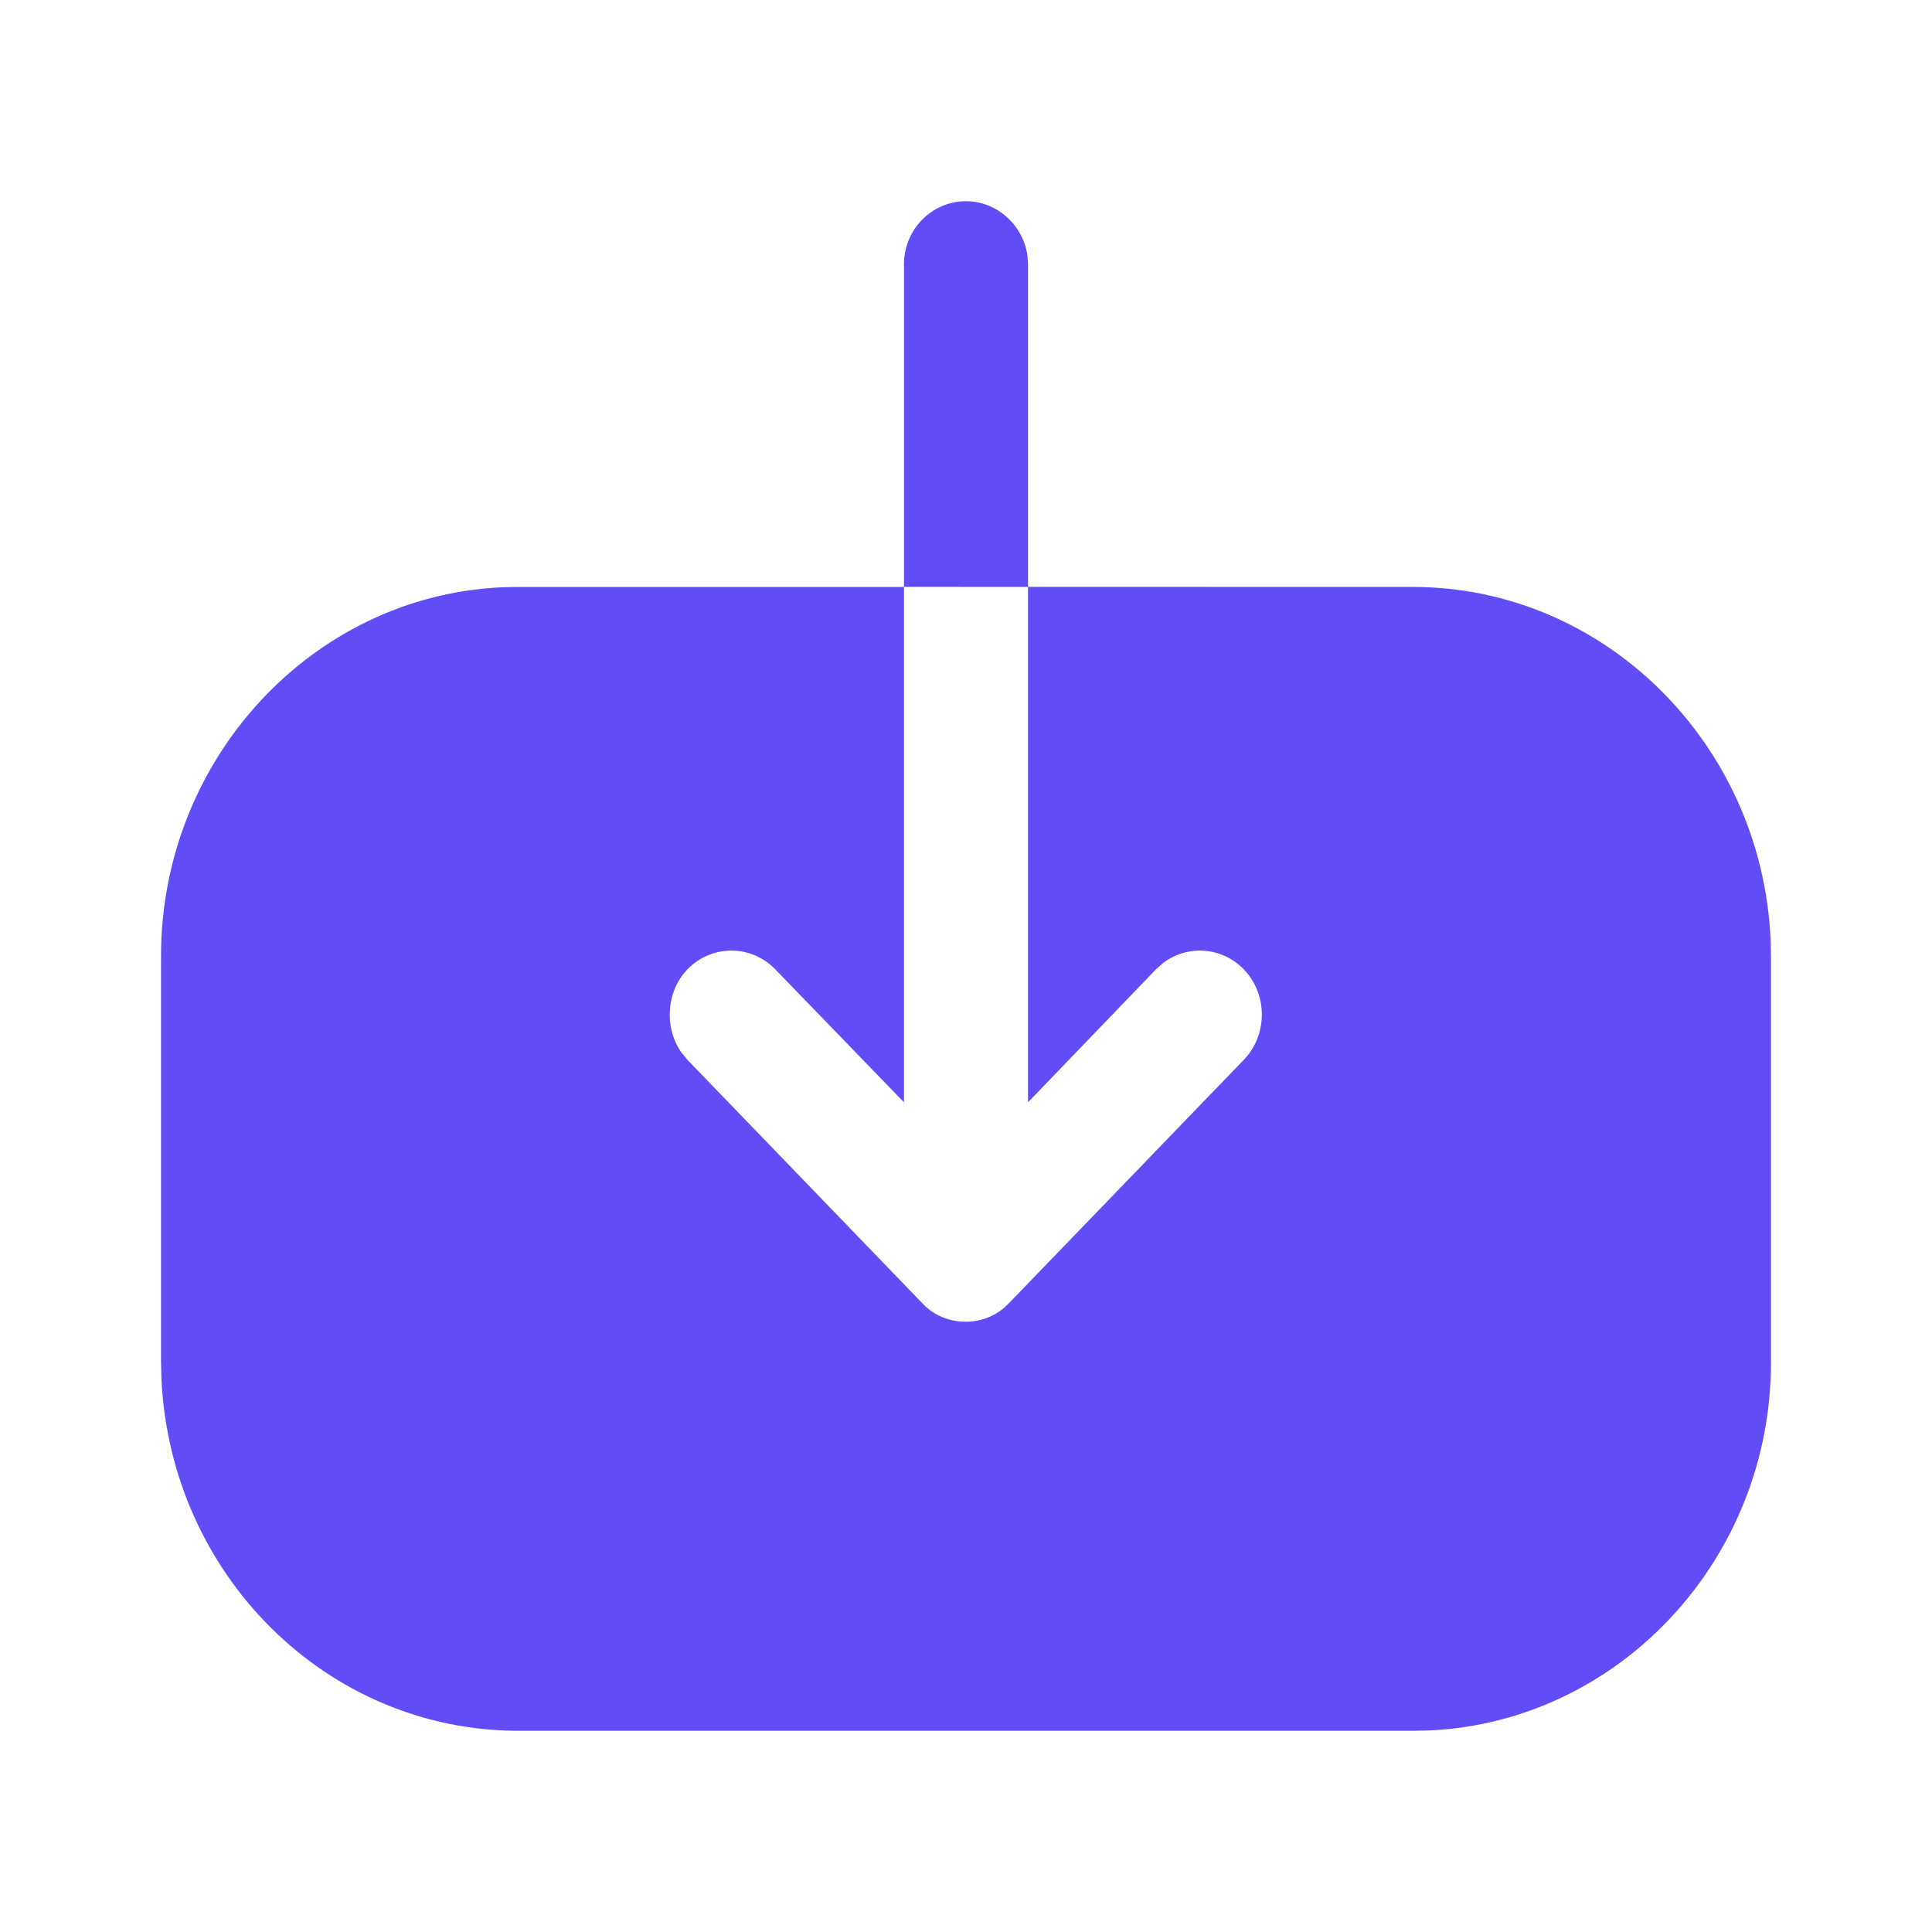
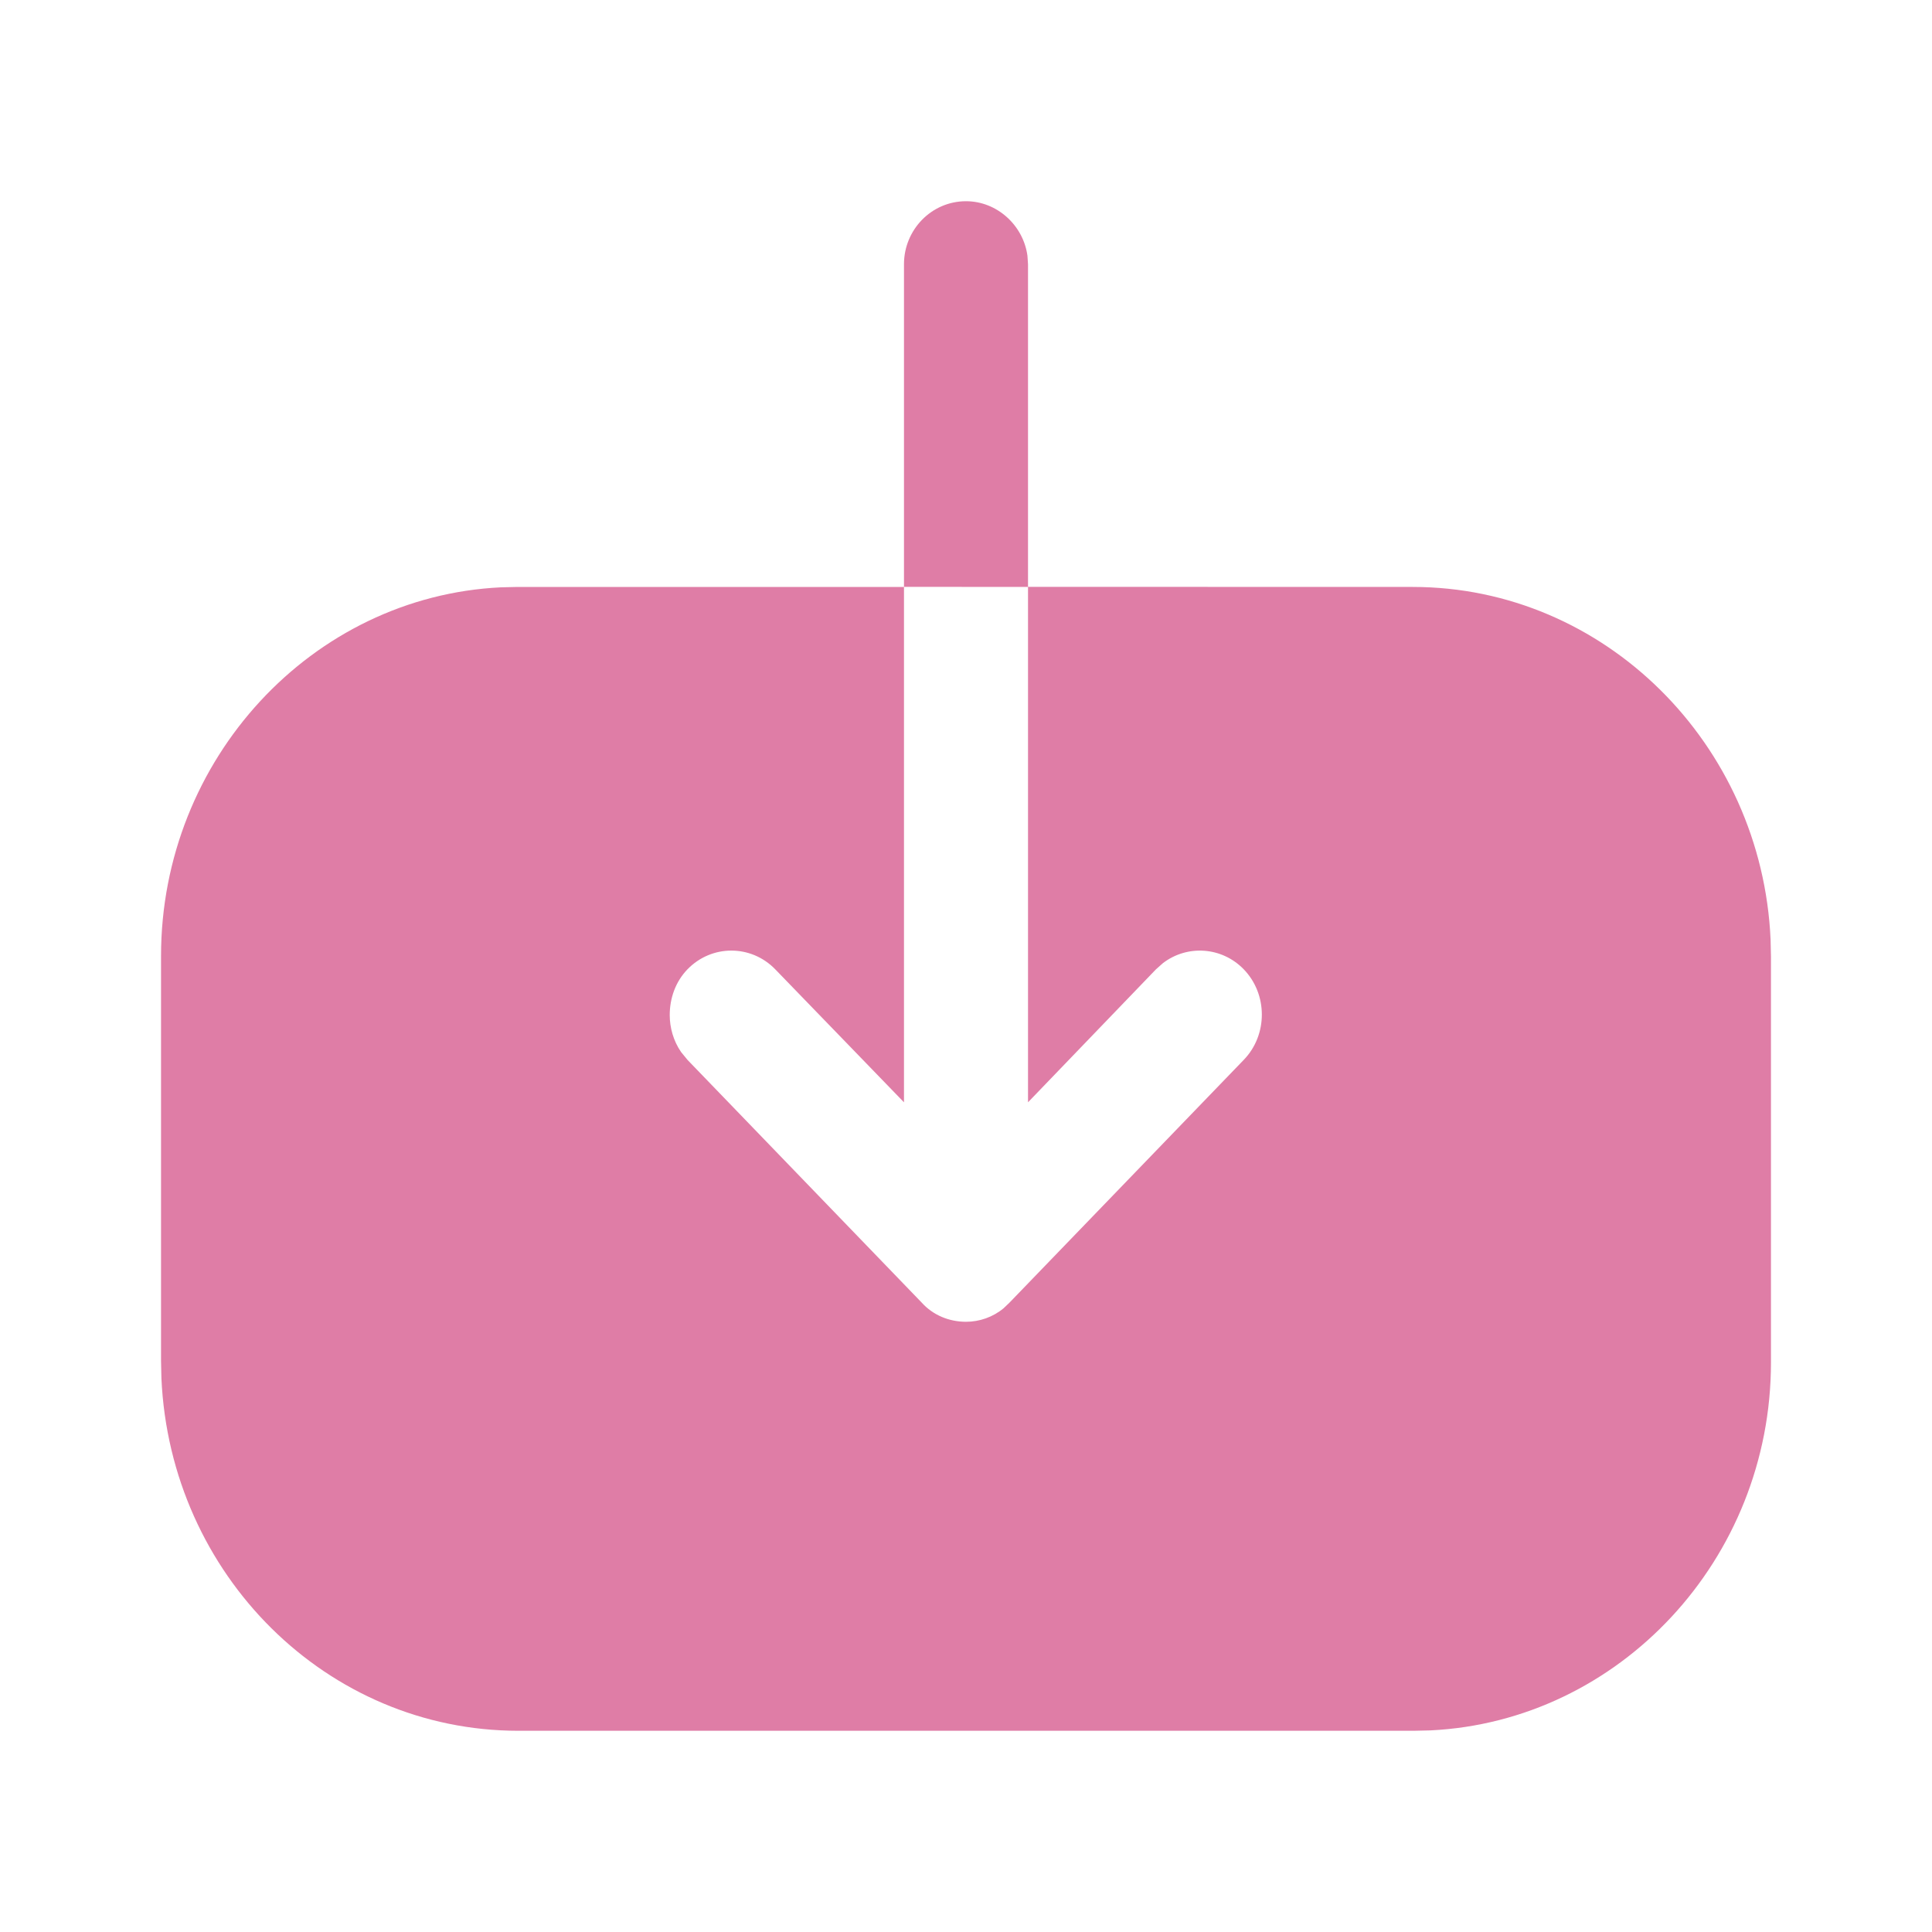
<svg xmlns="http://www.w3.org/2000/svg" width="20" height="20" viewBox="0 0 20 20" fill="none">
-   <path d="M9.358 6.075V2.735C9.358 2.379 9.642 2.083 10 2.083C10.321 2.083 10.593 2.332 10.636 2.647L10.642 2.735V6.075L14.625 6.076C16.608 6.076 18.238 7.7 18.329 9.725L18.333 9.905V14.104C18.333 16.144 16.761 17.819 14.807 17.913L14.633 17.917H5.367C3.383 17.917 1.762 16.301 1.671 14.268L1.667 14.087L1.667 9.897C1.667 7.857 3.232 6.174 5.185 6.08L5.358 6.076H9.358V11.411L8.025 10.034C7.775 9.776 7.367 9.776 7.117 10.034C6.992 10.163 6.933 10.335 6.933 10.508C6.933 10.638 6.971 10.775 7.05 10.89L7.117 10.972L9.542 13.485C9.658 13.614 9.825 13.683 10 13.683C10.139 13.683 10.278 13.635 10.388 13.544L10.45 13.485L12.875 10.972C13.125 10.714 13.125 10.292 12.875 10.034C12.648 9.8 12.29 9.778 12.039 9.97L11.967 10.034L10.642 11.411V6.076L9.358 6.075Z" fill="#624cf5" />
+   <path d="M9.358 6.075V2.735C9.358 2.379 9.642 2.083 10 2.083C10.321 2.083 10.593 2.332 10.636 2.647L10.642 2.735V6.075L14.625 6.076C16.608 6.076 18.238 7.7 18.329 9.725L18.333 9.905V14.104C18.333 16.144 16.761 17.819 14.807 17.913L14.633 17.917H5.367C3.383 17.917 1.762 16.301 1.671 14.268L1.667 14.087L1.667 9.897C1.667 7.857 3.232 6.174 5.185 6.08L5.358 6.076H9.358V11.411L8.025 10.034C7.775 9.776 7.367 9.776 7.117 10.034C6.992 10.163 6.933 10.335 6.933 10.508C6.933 10.638 6.971 10.775 7.05 10.89L7.117 10.972L9.542 13.485C9.658 13.614 9.825 13.683 10 13.683C10.139 13.683 10.278 13.635 10.388 13.544L10.45 13.485L12.875 10.972C13.125 10.714 13.125 10.292 12.875 10.034C12.648 9.8 12.29 9.778 12.039 9.97L11.967 10.034L10.642 11.411V6.076L9.358 6.075Z" fill="#df7da6" />
</svg>
